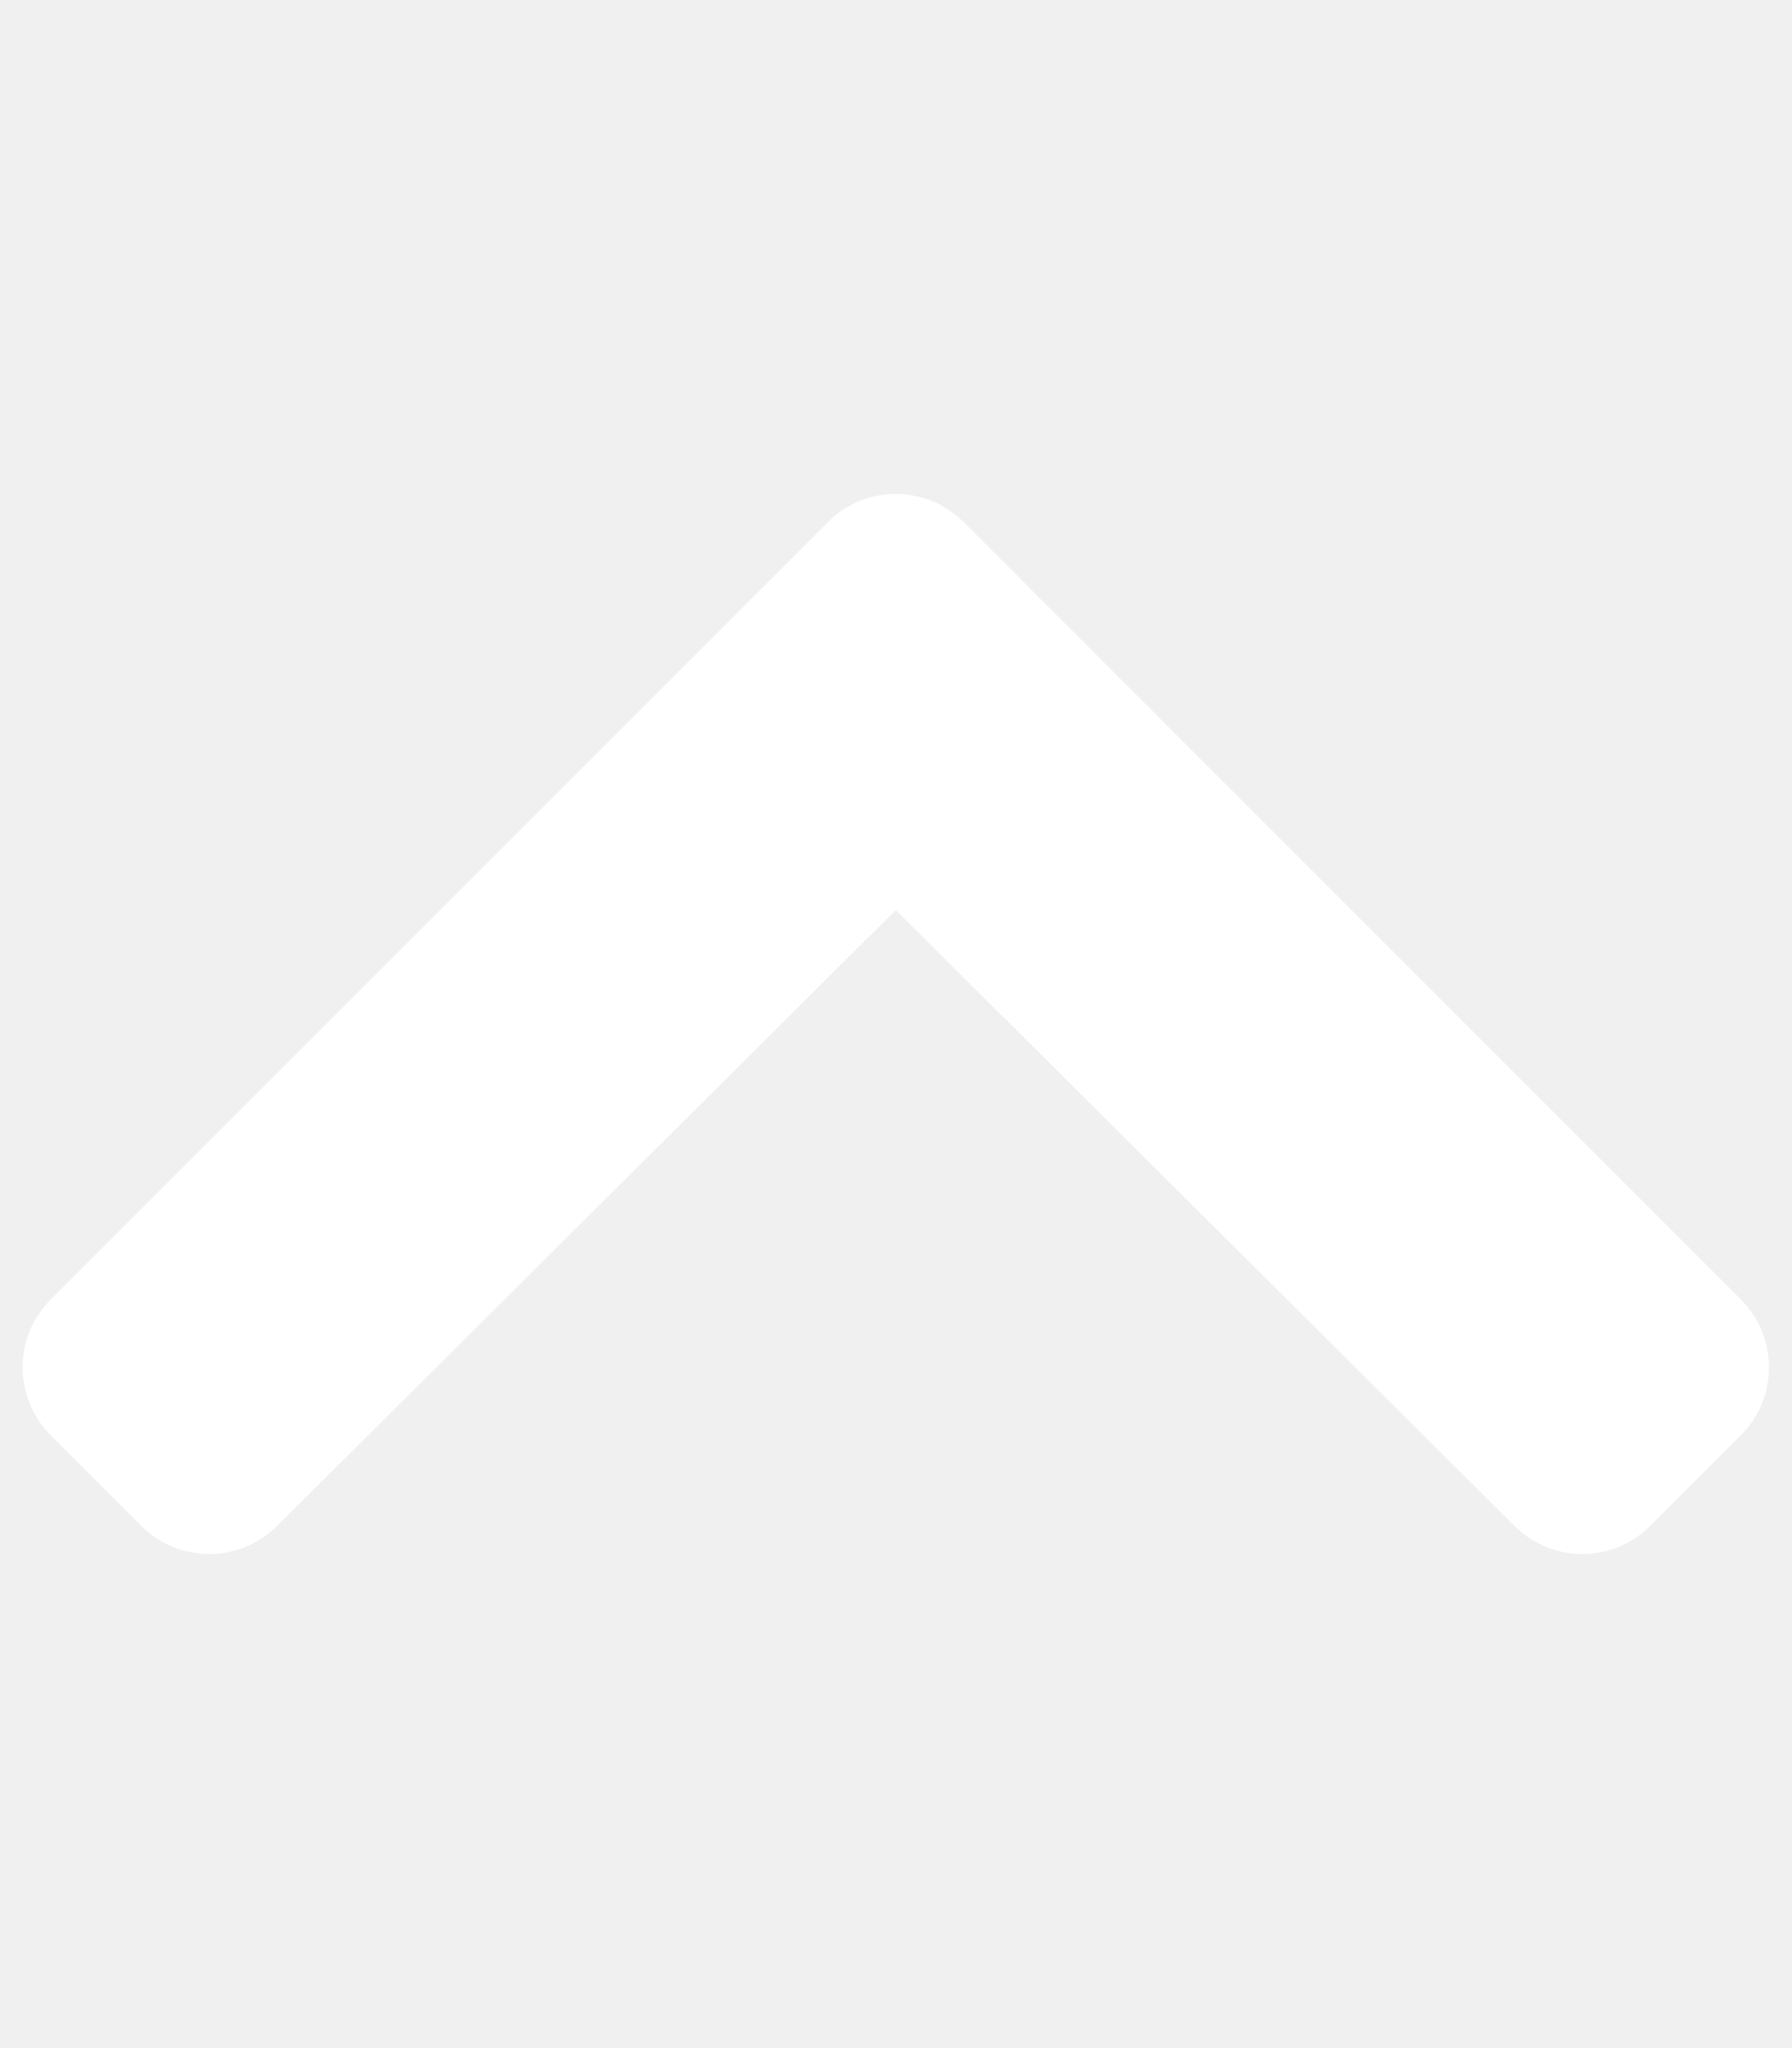
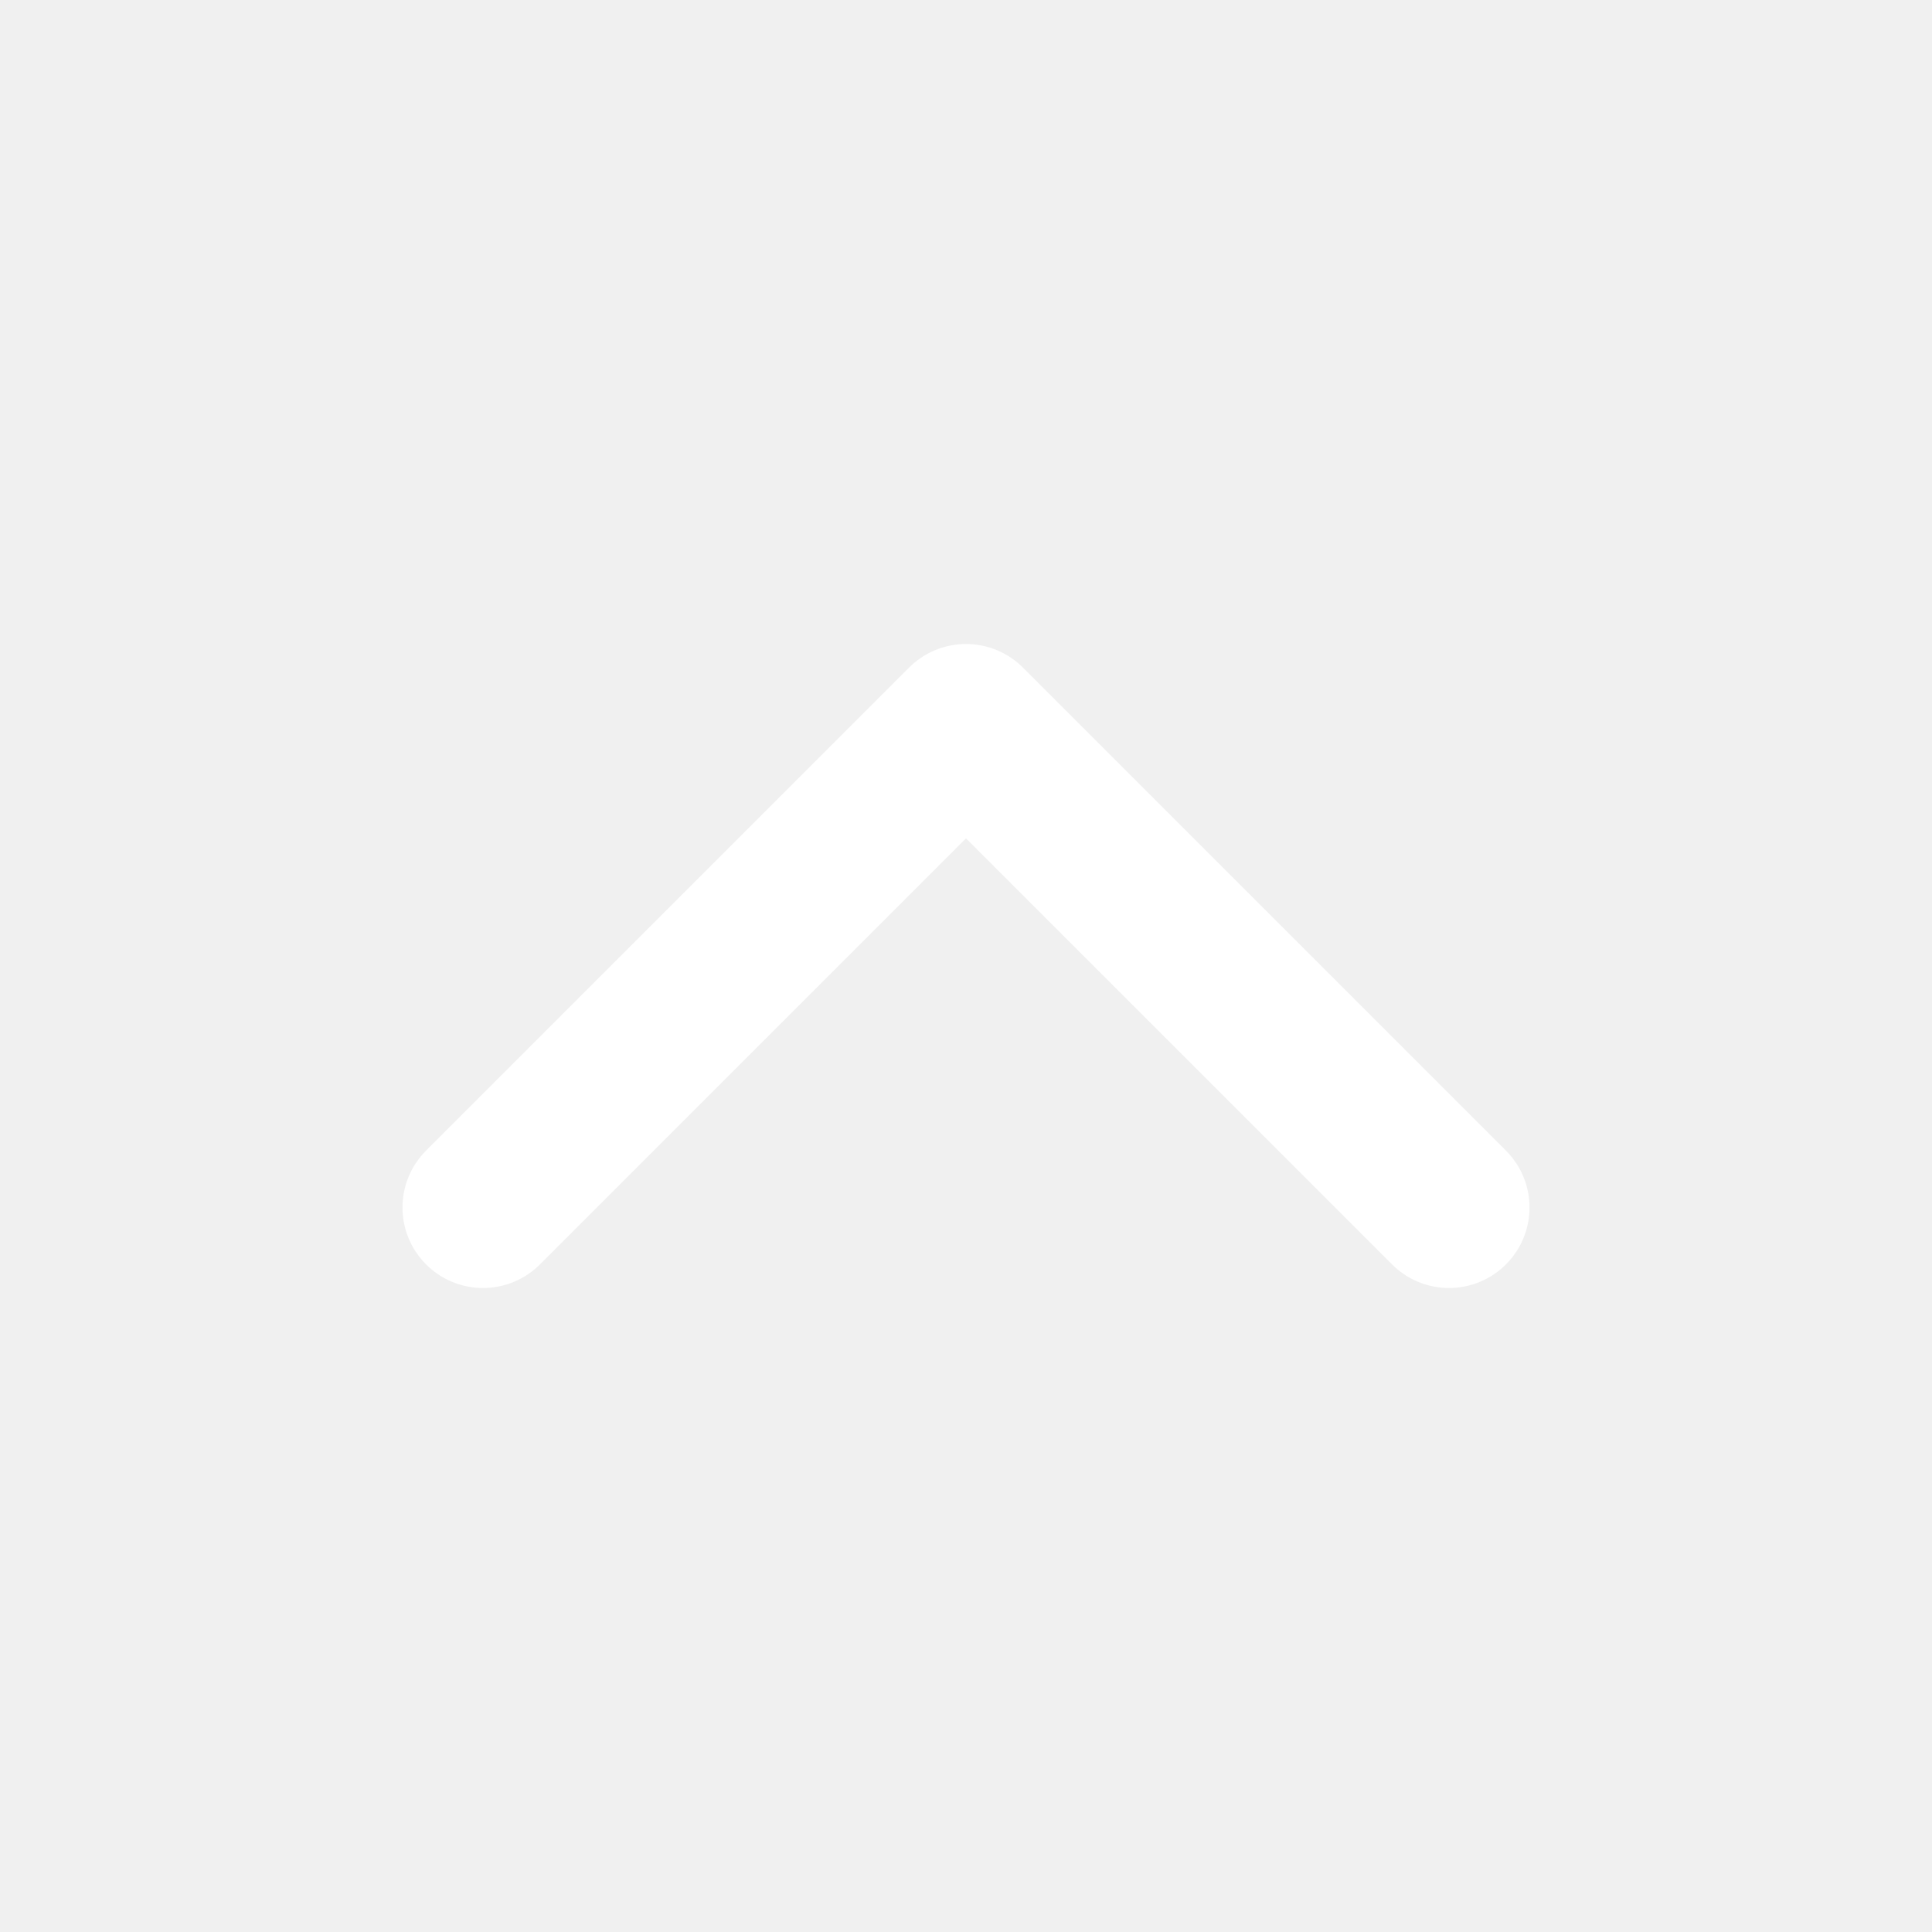
- <svg xmlns="http://www.w3.org/2000/svg" aria-hidden="true" focusable="false" data-prefix="fas" data-icon="chevron-up" class="svg-inline--fa fa-chevron-up fa-w-14" role="img" viewBox="0 0 448 512" height="16">
-   <path fill="#ffffff" d="M240.971 130.524l194.343 194.343c9.373 9.373 9.373 24.569 0 33.941l-22.667 22.667c-9.357 9.357-24.522 9.375-33.901.04L224 227.495 69.255 381.516c-9.379 9.335-24.544 9.317-33.901-.04l-22.667-22.667c-9.373-9.373-9.373-24.569 0-33.941L207.03 130.525c9.372-9.373 24.568-9.373 33.941-.001z" />
+ <svg xmlns="http://www.w3.org/2000/svg" width="24" height="24" viewBox="0 0 24 24" fill="none" stroke="#ffffff" stroke-width="2" stroke-linecap="round" stroke-linejoin="round" class="feather feather-chevron-up">
+   <polyline points="18 15 12 9 6 15" />
</svg>
